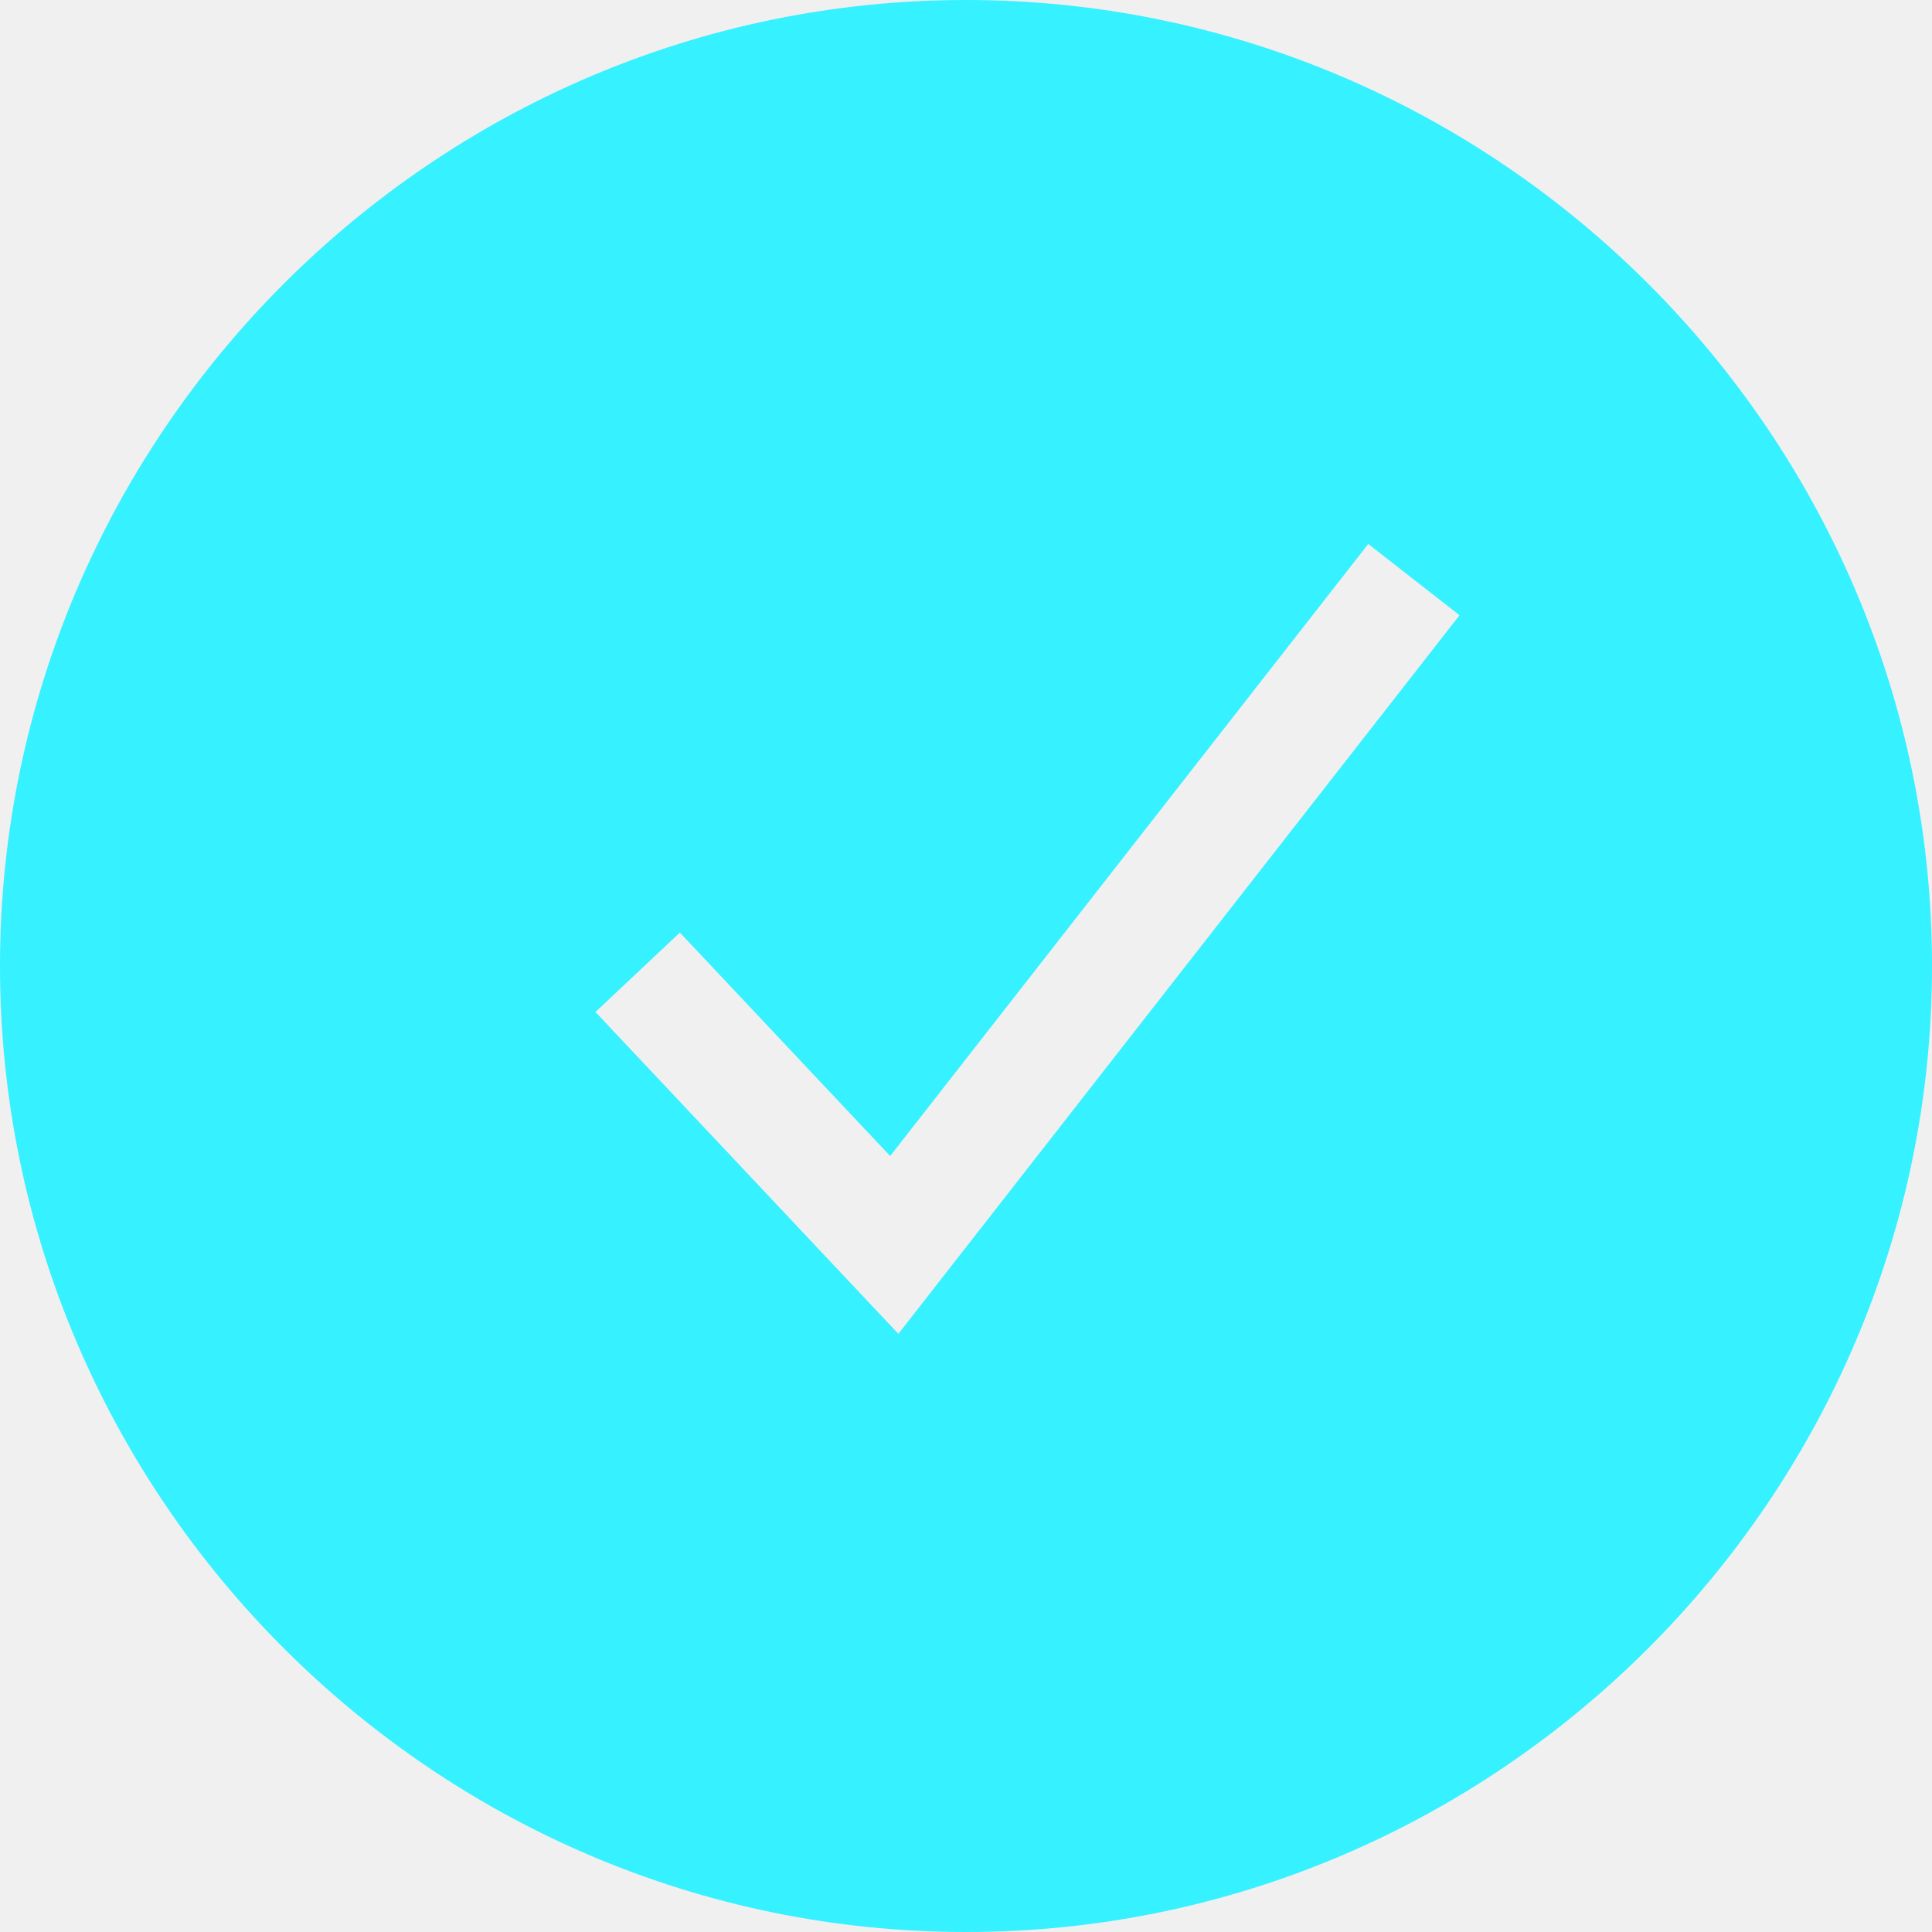
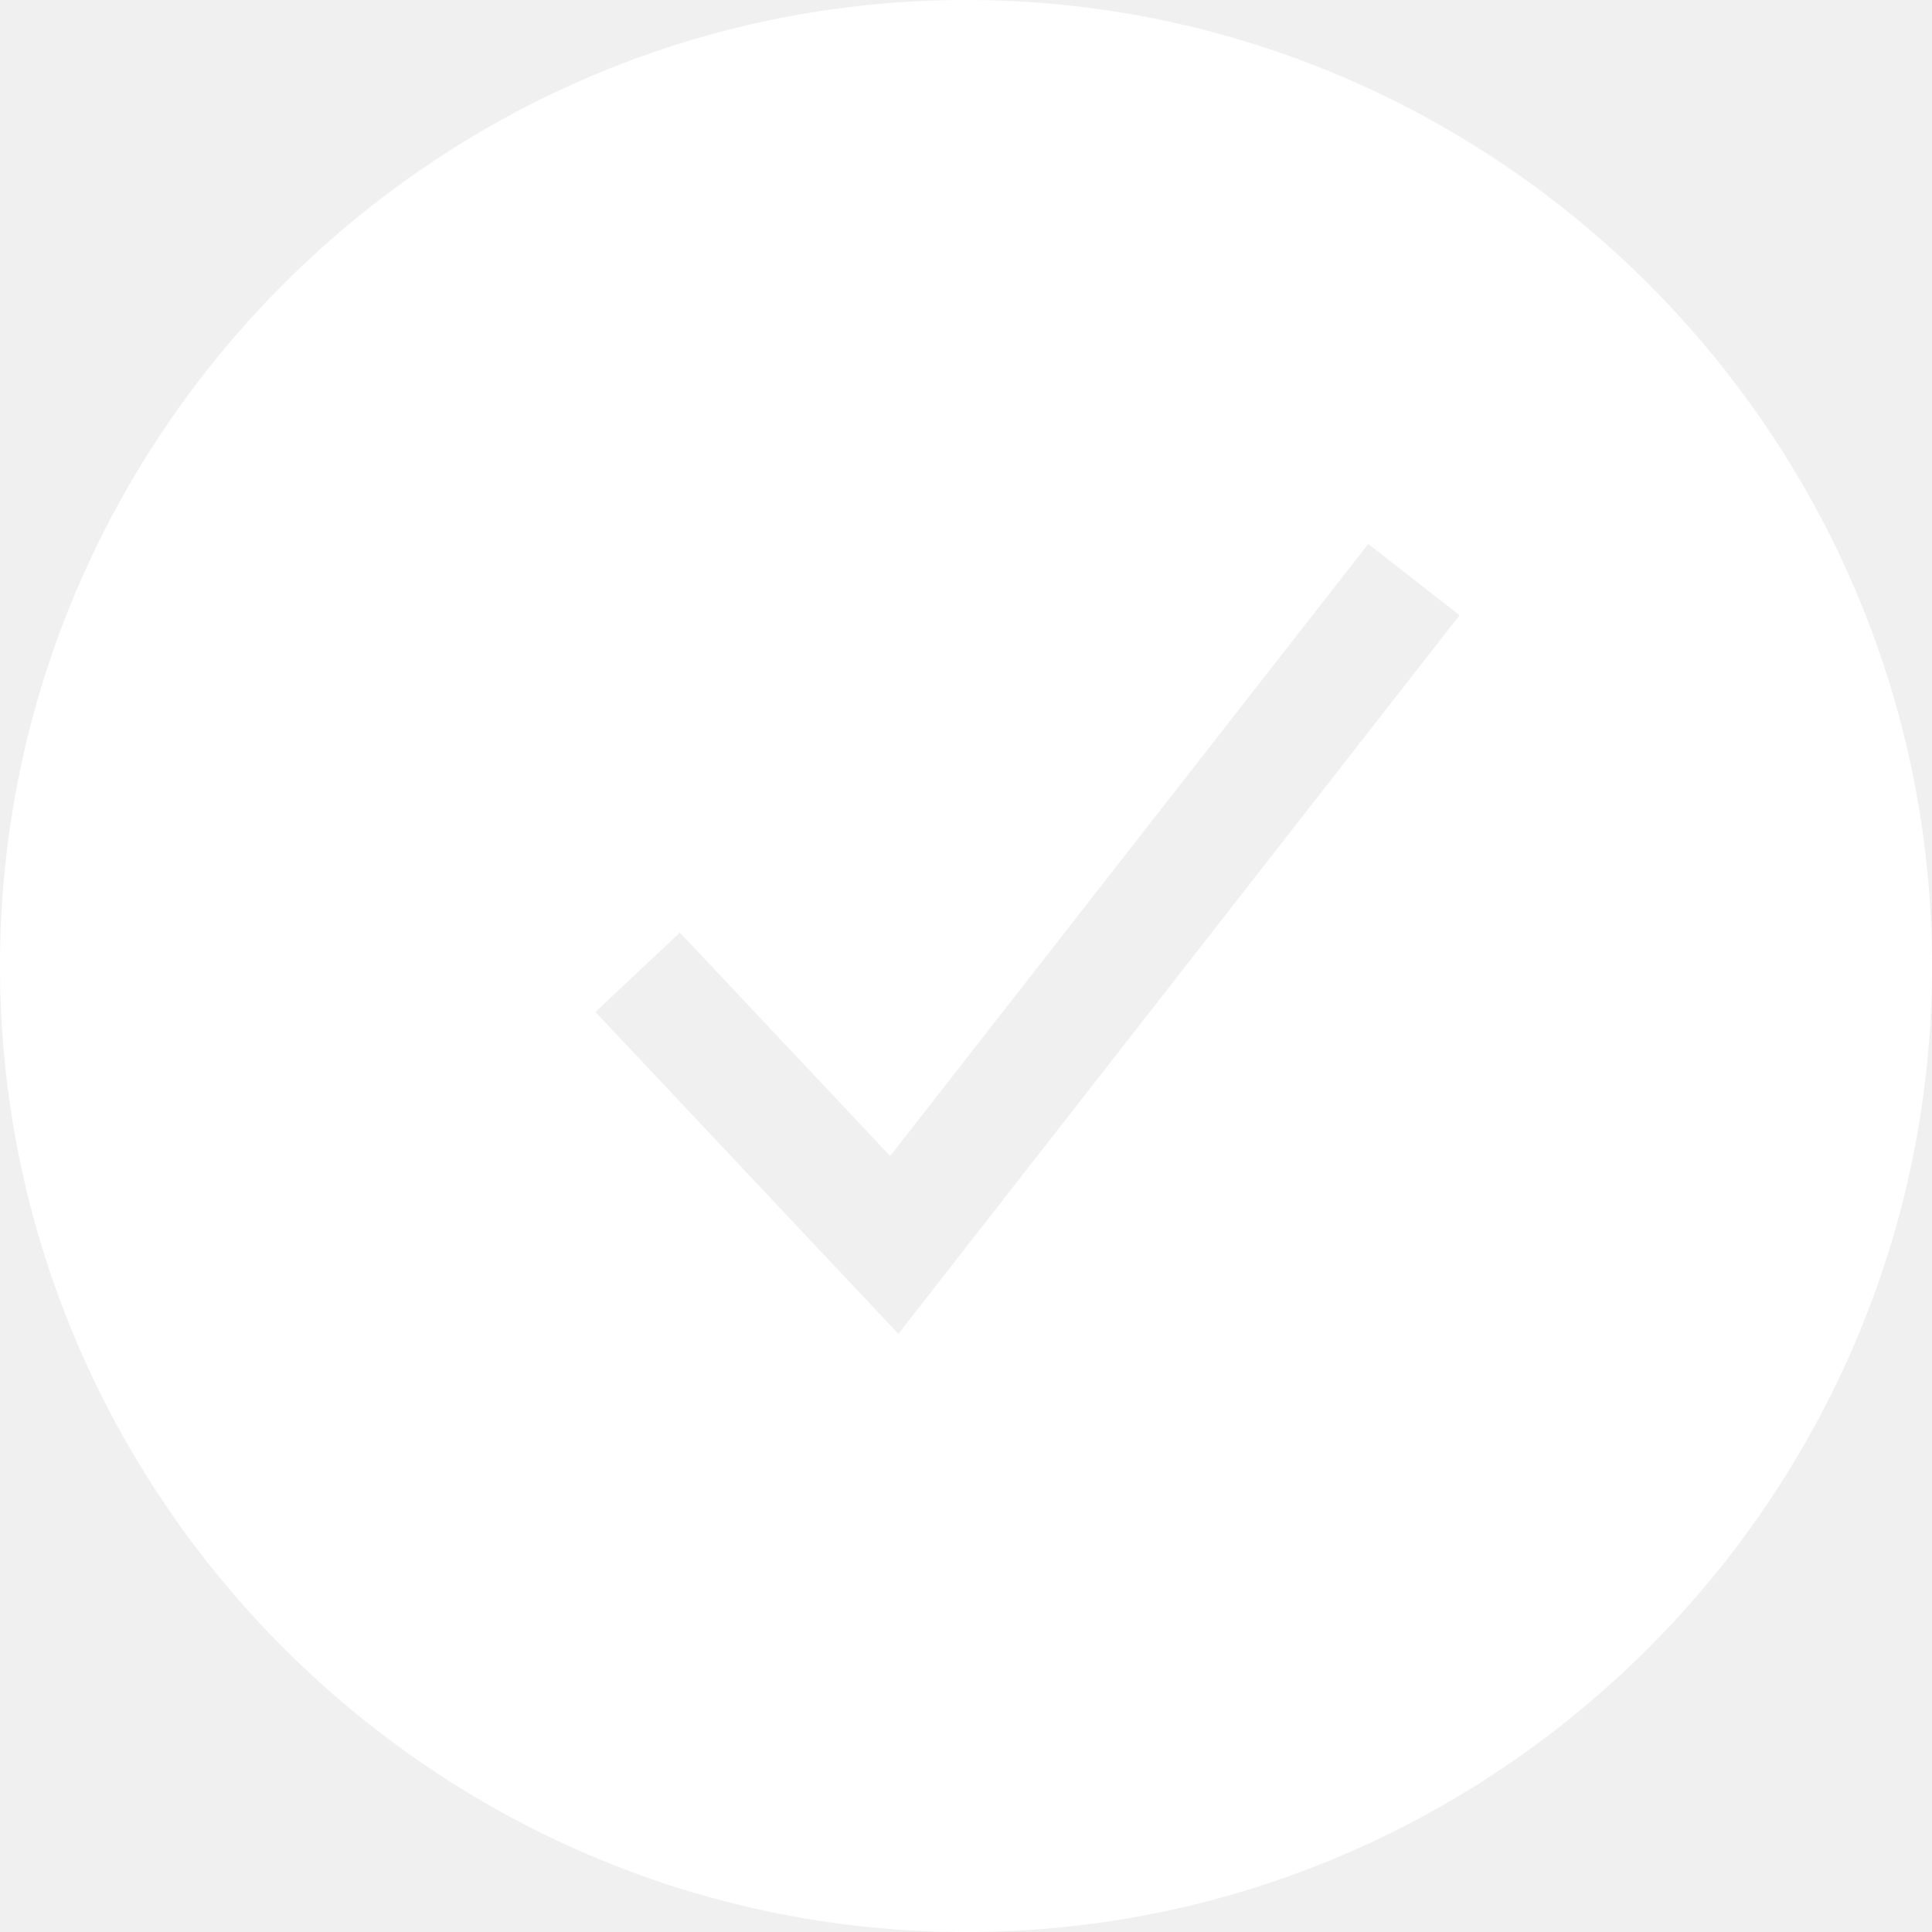
<svg xmlns="http://www.w3.org/2000/svg" width="20" height="20" viewBox="0 0 20 20">
-   <path fill="#36f1ffff" fill-rule="evenodd" d="M10,0 C15.5,0 20,4.5 20,10 C20,15.5 15.5,20 10,20 C4.5,20 0,15.5 0,10 C0,4.5 4.5,0 10,0 Z M14.164,5.631 L9.215,11.967 L7.038,9.654 L6.164,10.476 L9.3,13.808 L15.109,6.369 L14.164,5.631 Z" />
+   <path fill="#FFF" fill-rule="evenodd" d="M10,0 C15.5,0 20,4.5 20,10 C20,15.5 15.5,20 10,20 C4.5,20 0,15.5 0,10 C0,4.5 4.5,0 10,0 Z M14.164,5.631 L9.215,11.967 L7.038,9.654 L6.164,10.476 L9.3,13.808 L15.109,6.369 L14.164,5.631 Z" />
</svg>
